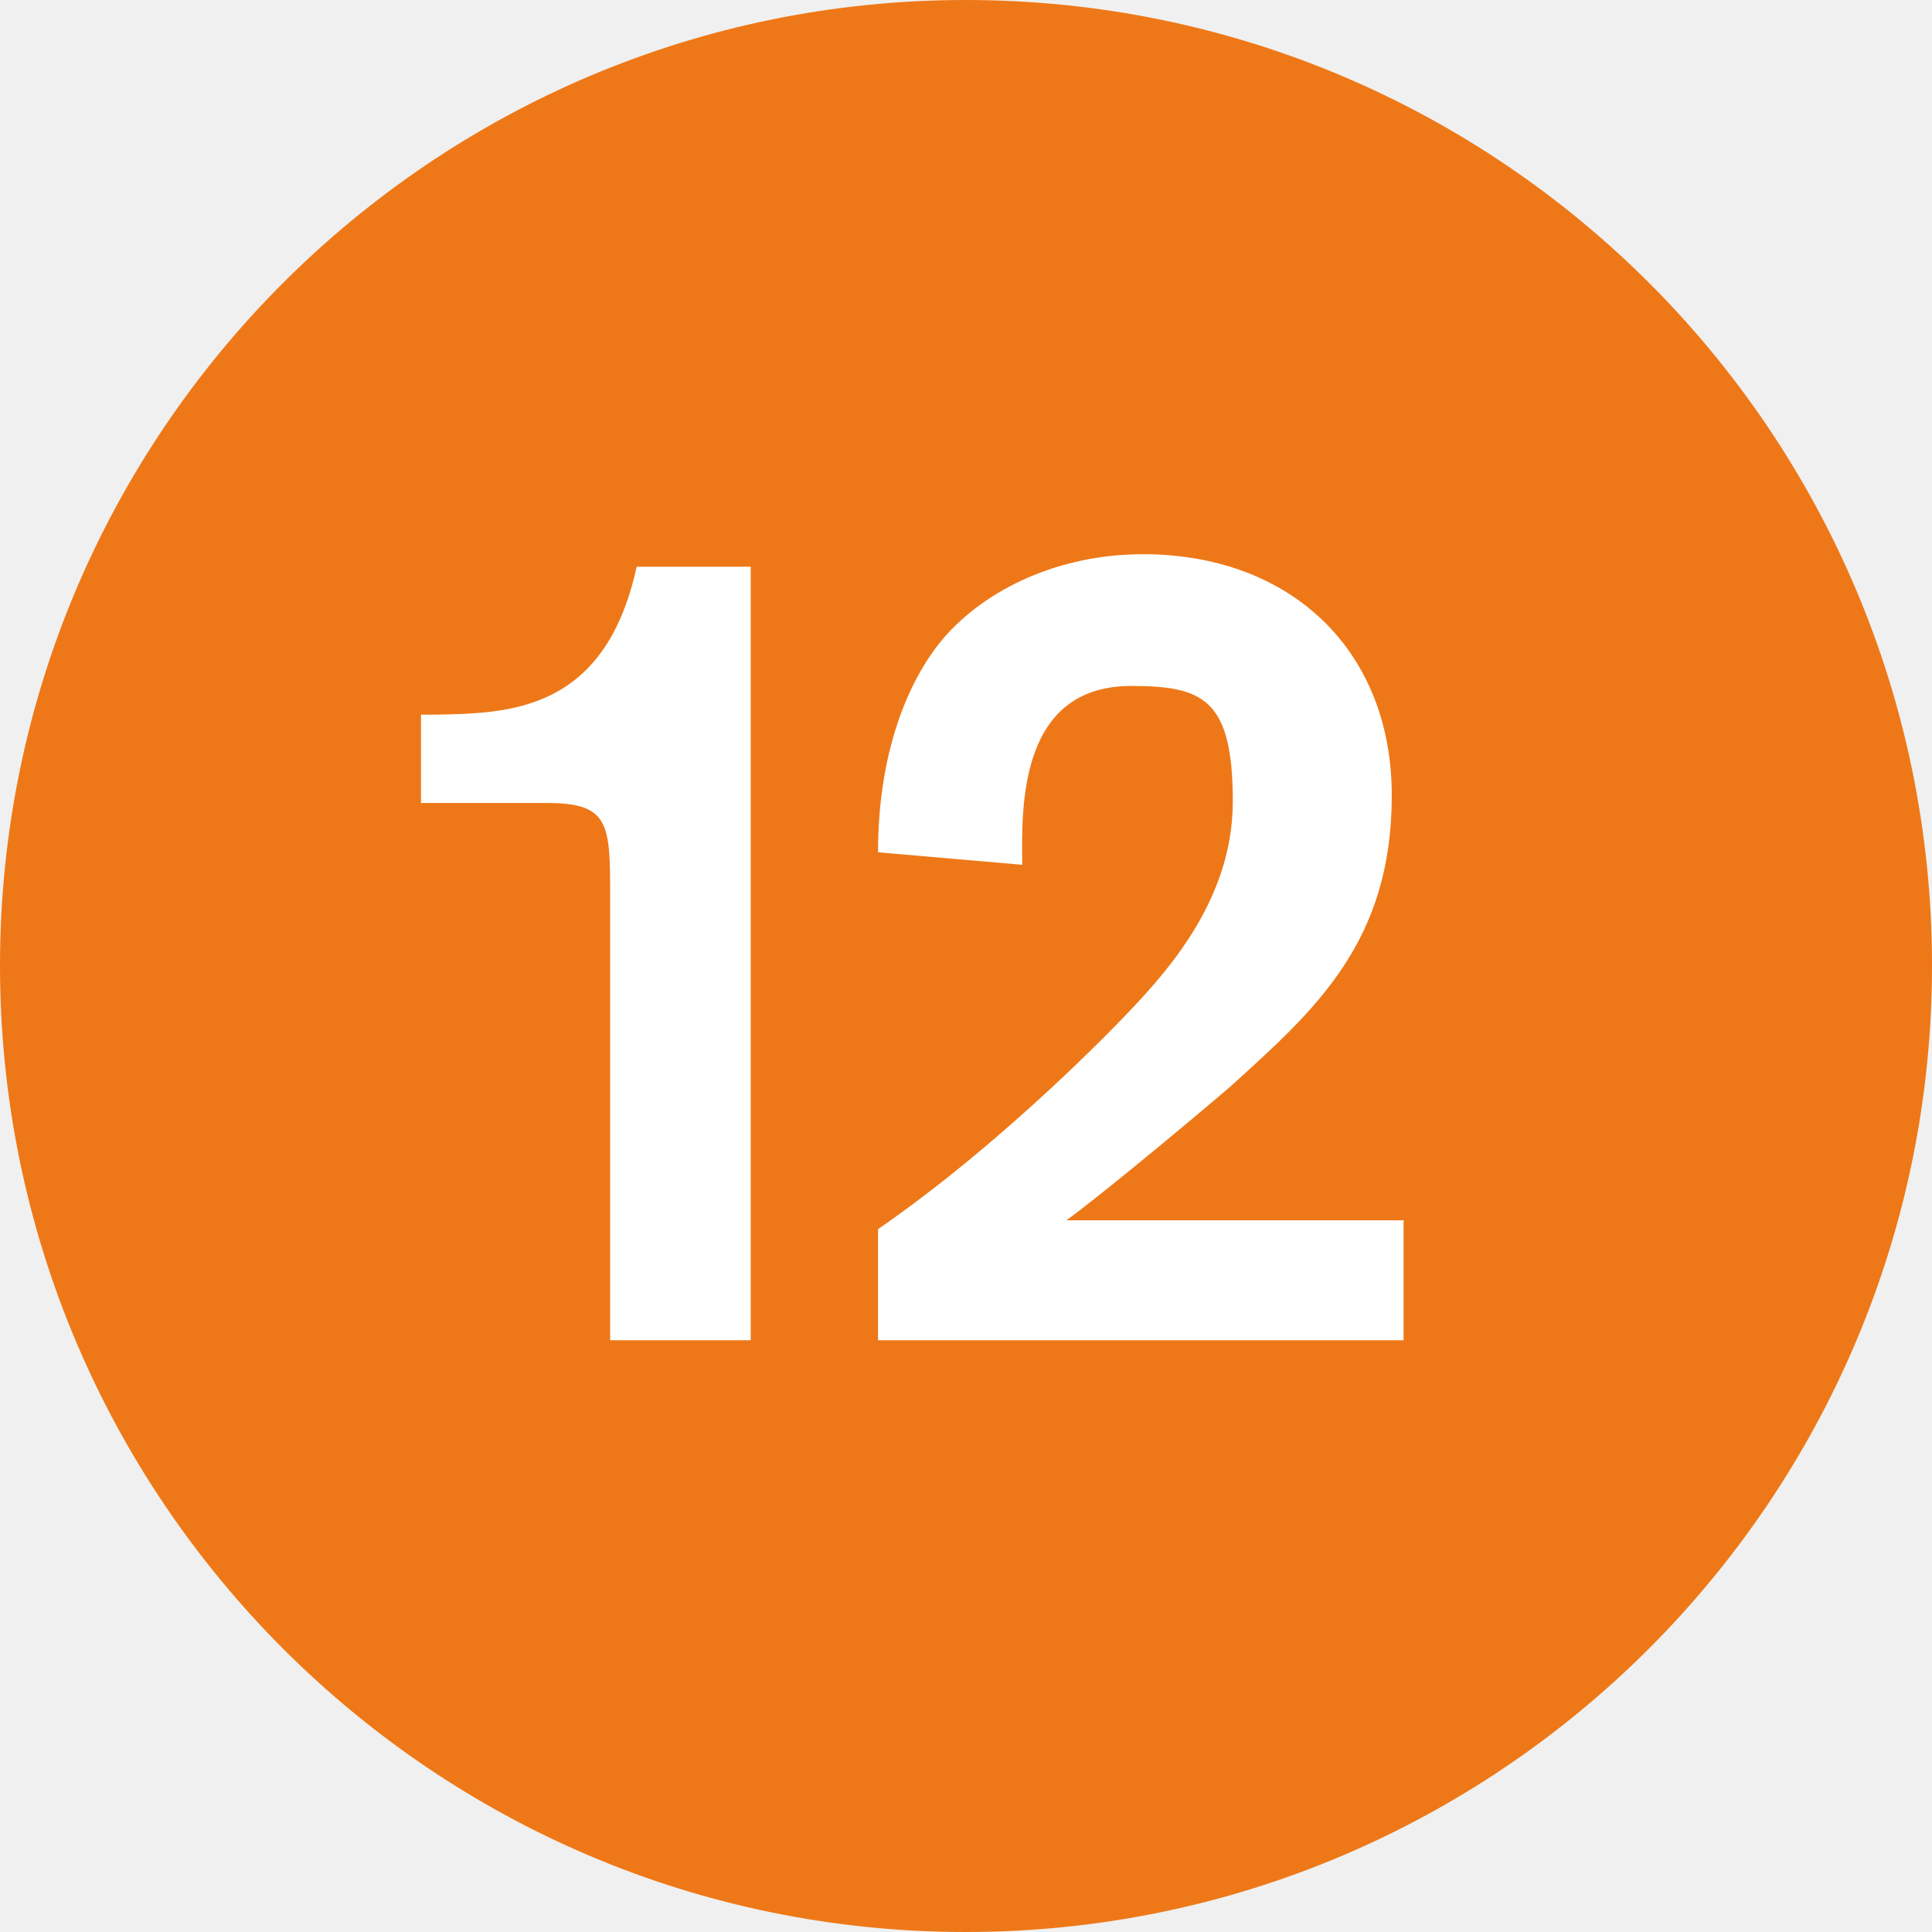
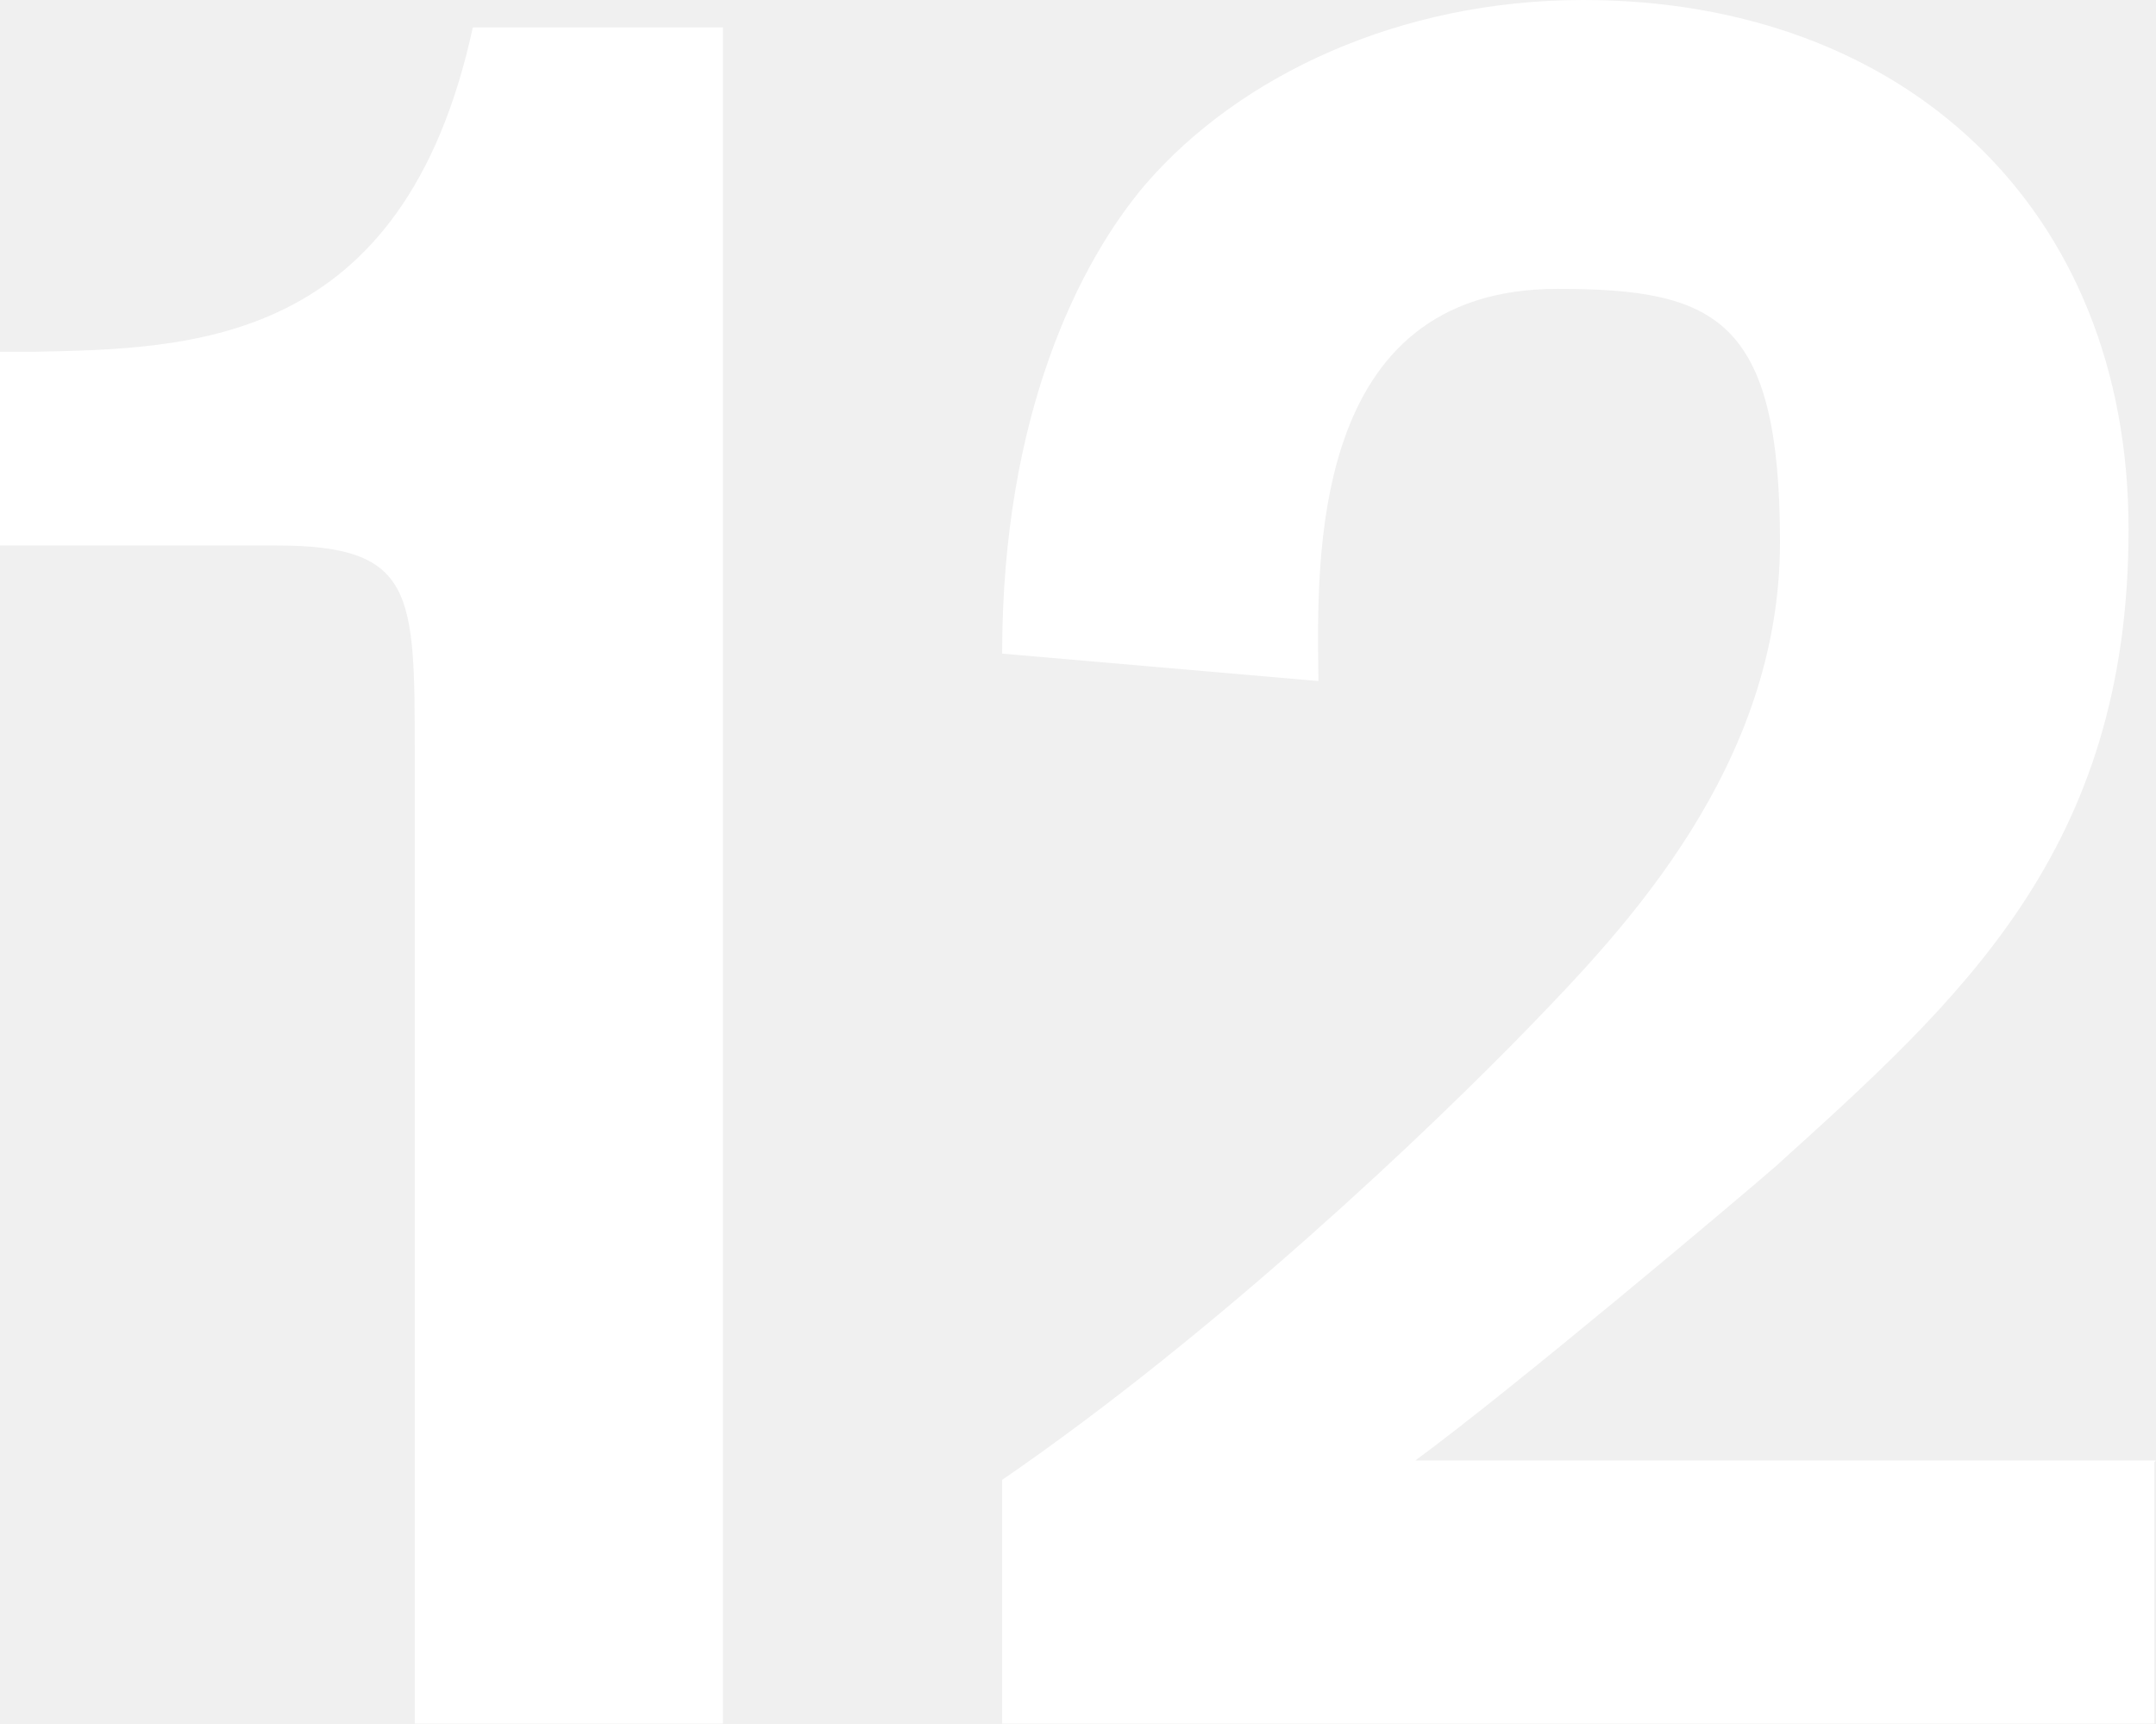
- <svg xmlns="http://www.w3.org/2000/svg" version="1.1" viewBox="0 0 262.5 262.5">
+ <svg xmlns="http://www.w3.org/2000/svg" id="_레이어_1" data-name="레이어 1" version="1.1" viewBox="0 0 133.6 106.8">
  <defs>
    <style>
      .cls-1 {
-         fill: #ee7817;
-       }
- 
-       .cls-1, .cls-2 {
+         fill: #fff;
        stroke-width: 0px;
-       }
- 
-       .cls-2 {
-         fill: #fff;
      }
    </style>
  </defs>
-   <g id="svg508">
-     <g id="layer1">
-       <g id="g459">
-         <path id="path203" class="cls-1" d="M131.2,0C58.8,0,0,58.8,0,131.2s58.8,131.3,131.2,131.3,131.3-58.8,131.3-131.3S203.7,0,131.2,0" />
-         <path id="path205" class="cls-2" d="M102,77.1v105h-19.1v-60.1c0-10,0-12.9-8.6-12.9h-17.1v-12h2c9.8-.2,23-.3,27.3-20.1h15.5Z" />
-         <path id="path207" class="cls-2" d="M190.7,165.9v16.2h-71.4v-15.1c13.4-9.2,26.6-21.8,32.8-28.2,5.7-5.9,15.4-16,15.4-29.9s-4-15.7-13.8-15.7c-15.4,0-14.9,16.8-14.8,24.3l-19.6-1.7c0-14.8,4.8-24.3,8.9-29.1,5.8-6.7,15.7-11.4,27.1-11.4,19.9,0,33.8,12.9,33.8,32.8s-10.4,29.1-21.9,39.5c-2.3,2-16.3,13.8-22.3,18.2h45.9Z" />
-       </g>
-     </g>
-   </g>
+   <path id="path205" class="cls-1" d="M44.8,1.8v105h-19.1v-60.1c0-10,0-12.9-8.6-12.9H0v-12h2c9.8-.2,23-.3,27.3-20.1h15.5Z" />
+   <path id="path207" class="cls-1" d="M133.5,90.6v16.2H62.1v-15.1c13.4-9.2,26.6-21.8,32.8-28.2,5.7-5.9,15.4-16,15.4-29.9s-4-15.7-13.8-15.7c-15.4,0-14.9,16.8-14.8,24.3l-19.6-1.7c0-14.8,4.8-24.3,8.9-29.1,5.8-6.7,15.7-11.4,27.1-11.4,19.9,0,33.8,12.9,33.8,32.8s-10.4,29.1-21.9,39.5c-2.3,2-16.3,13.8-22.3,18.2h45.9,0Z" />
</svg>
